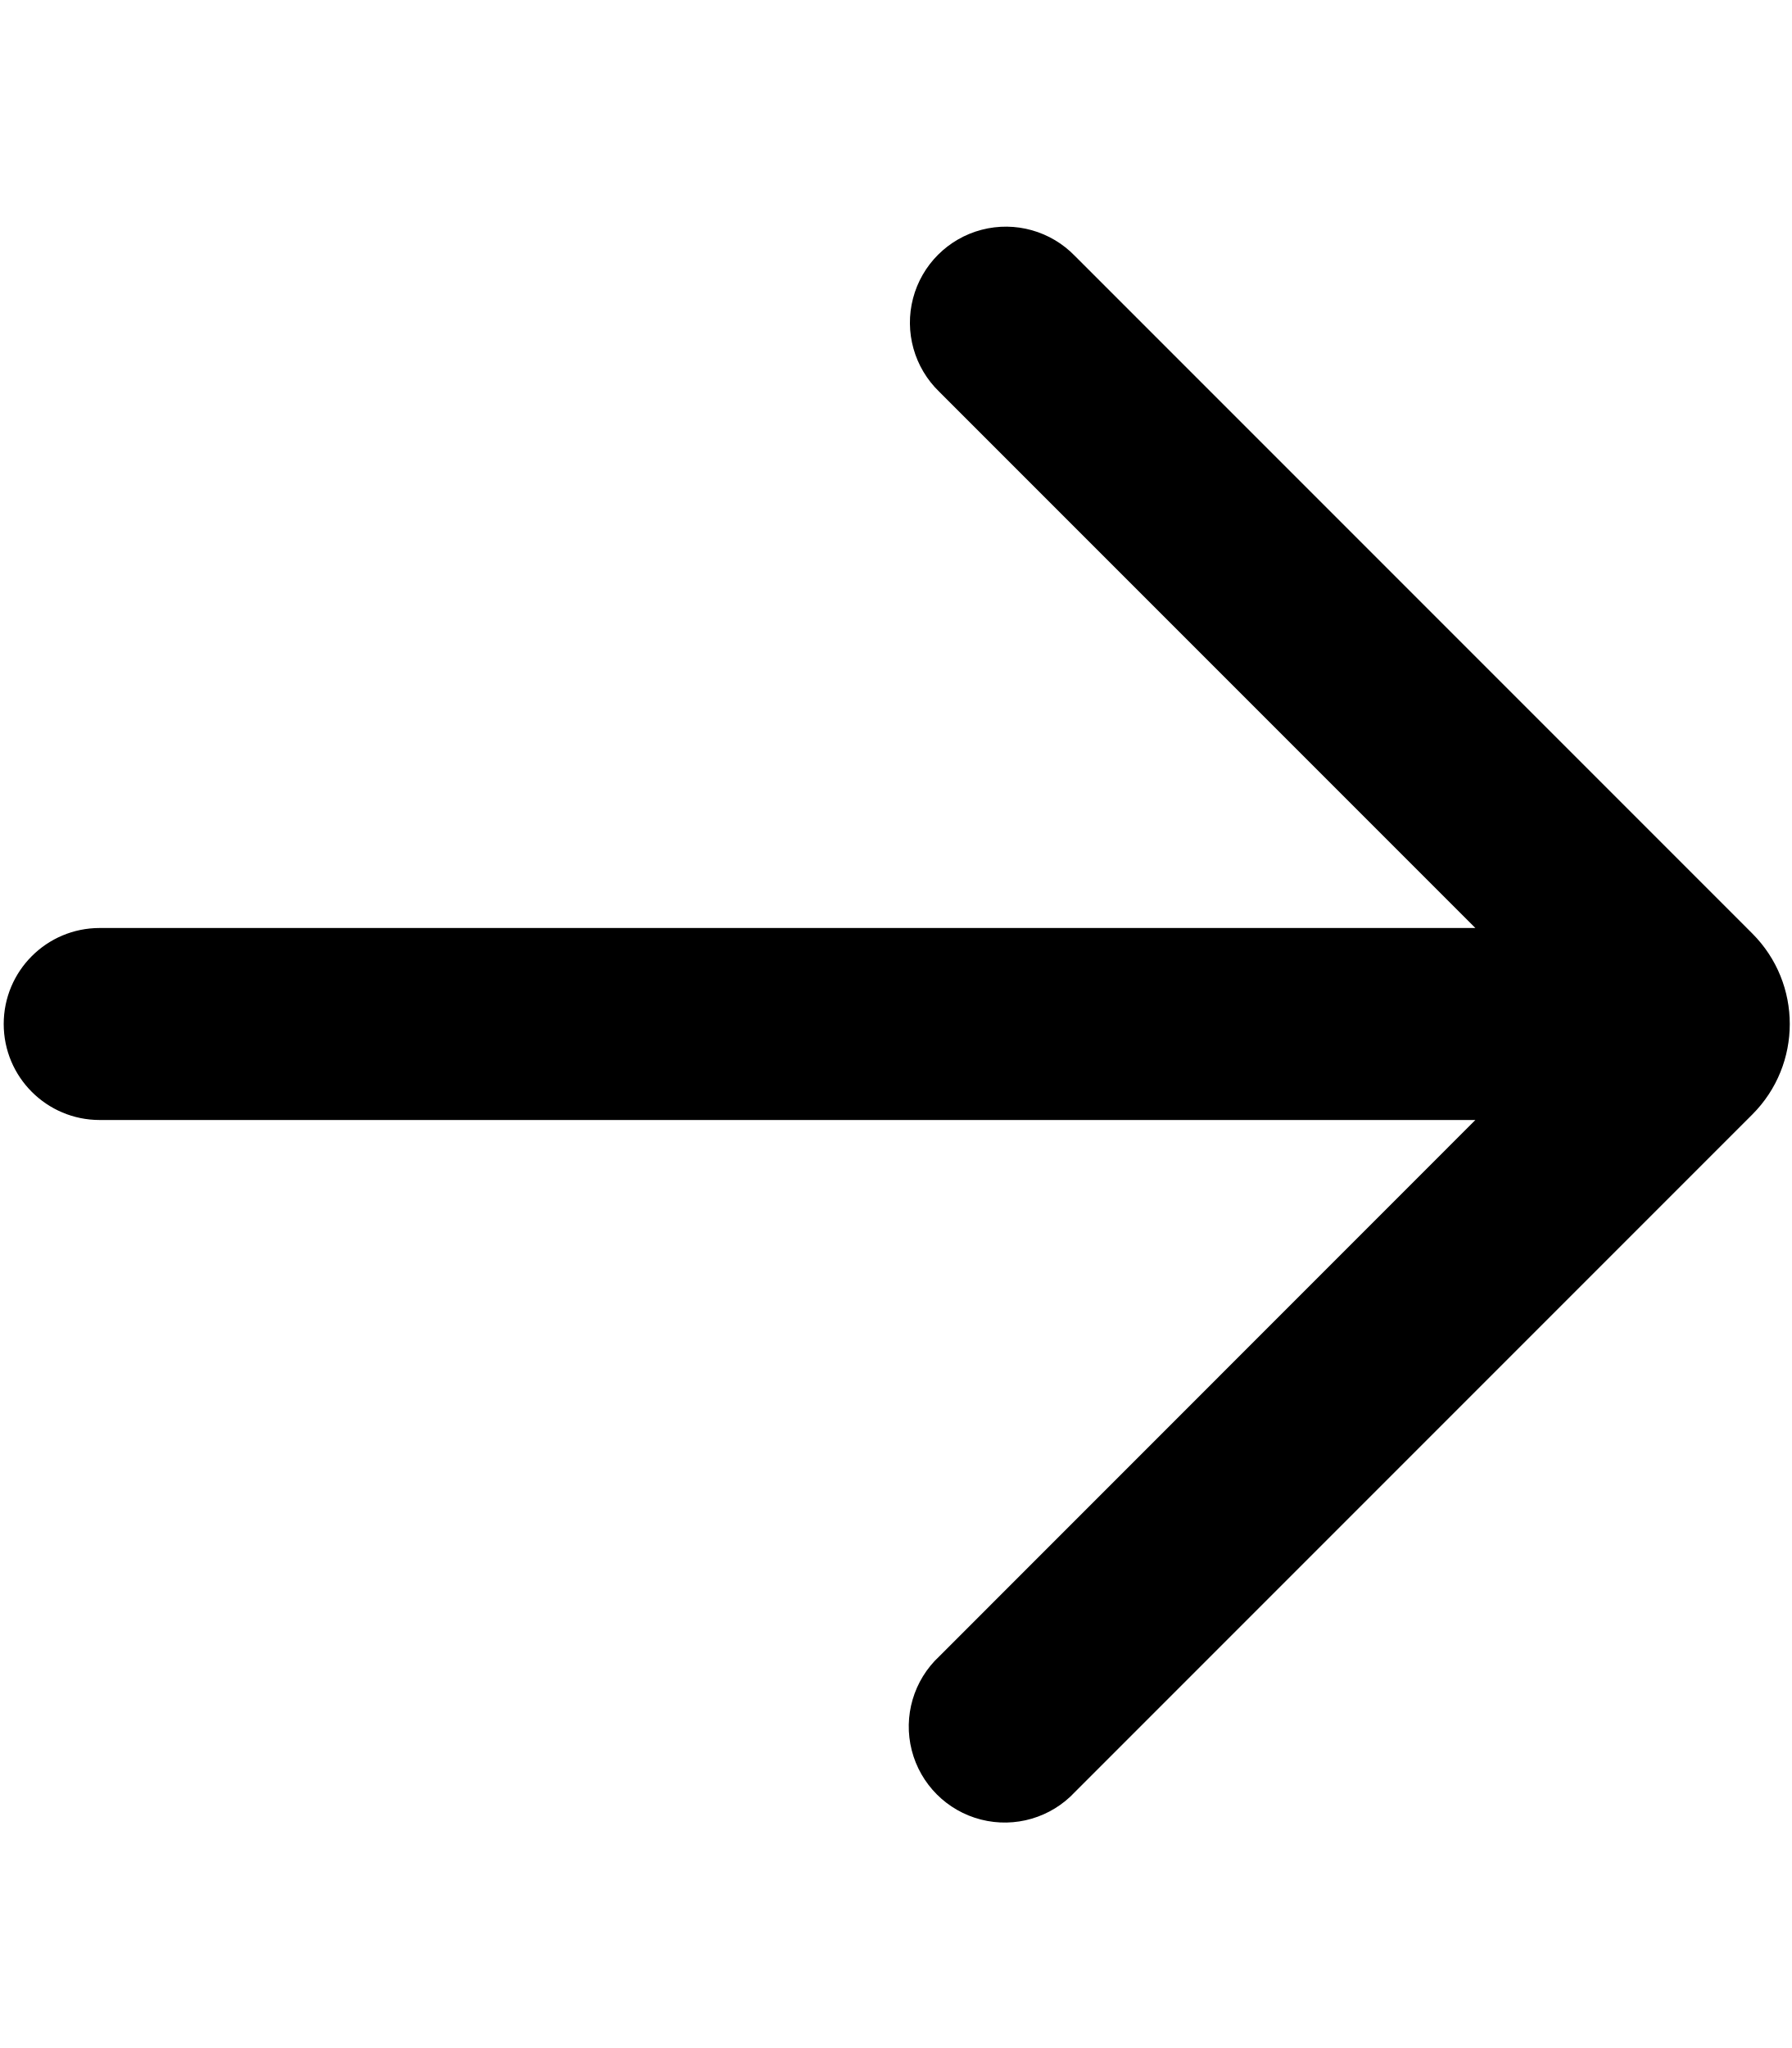
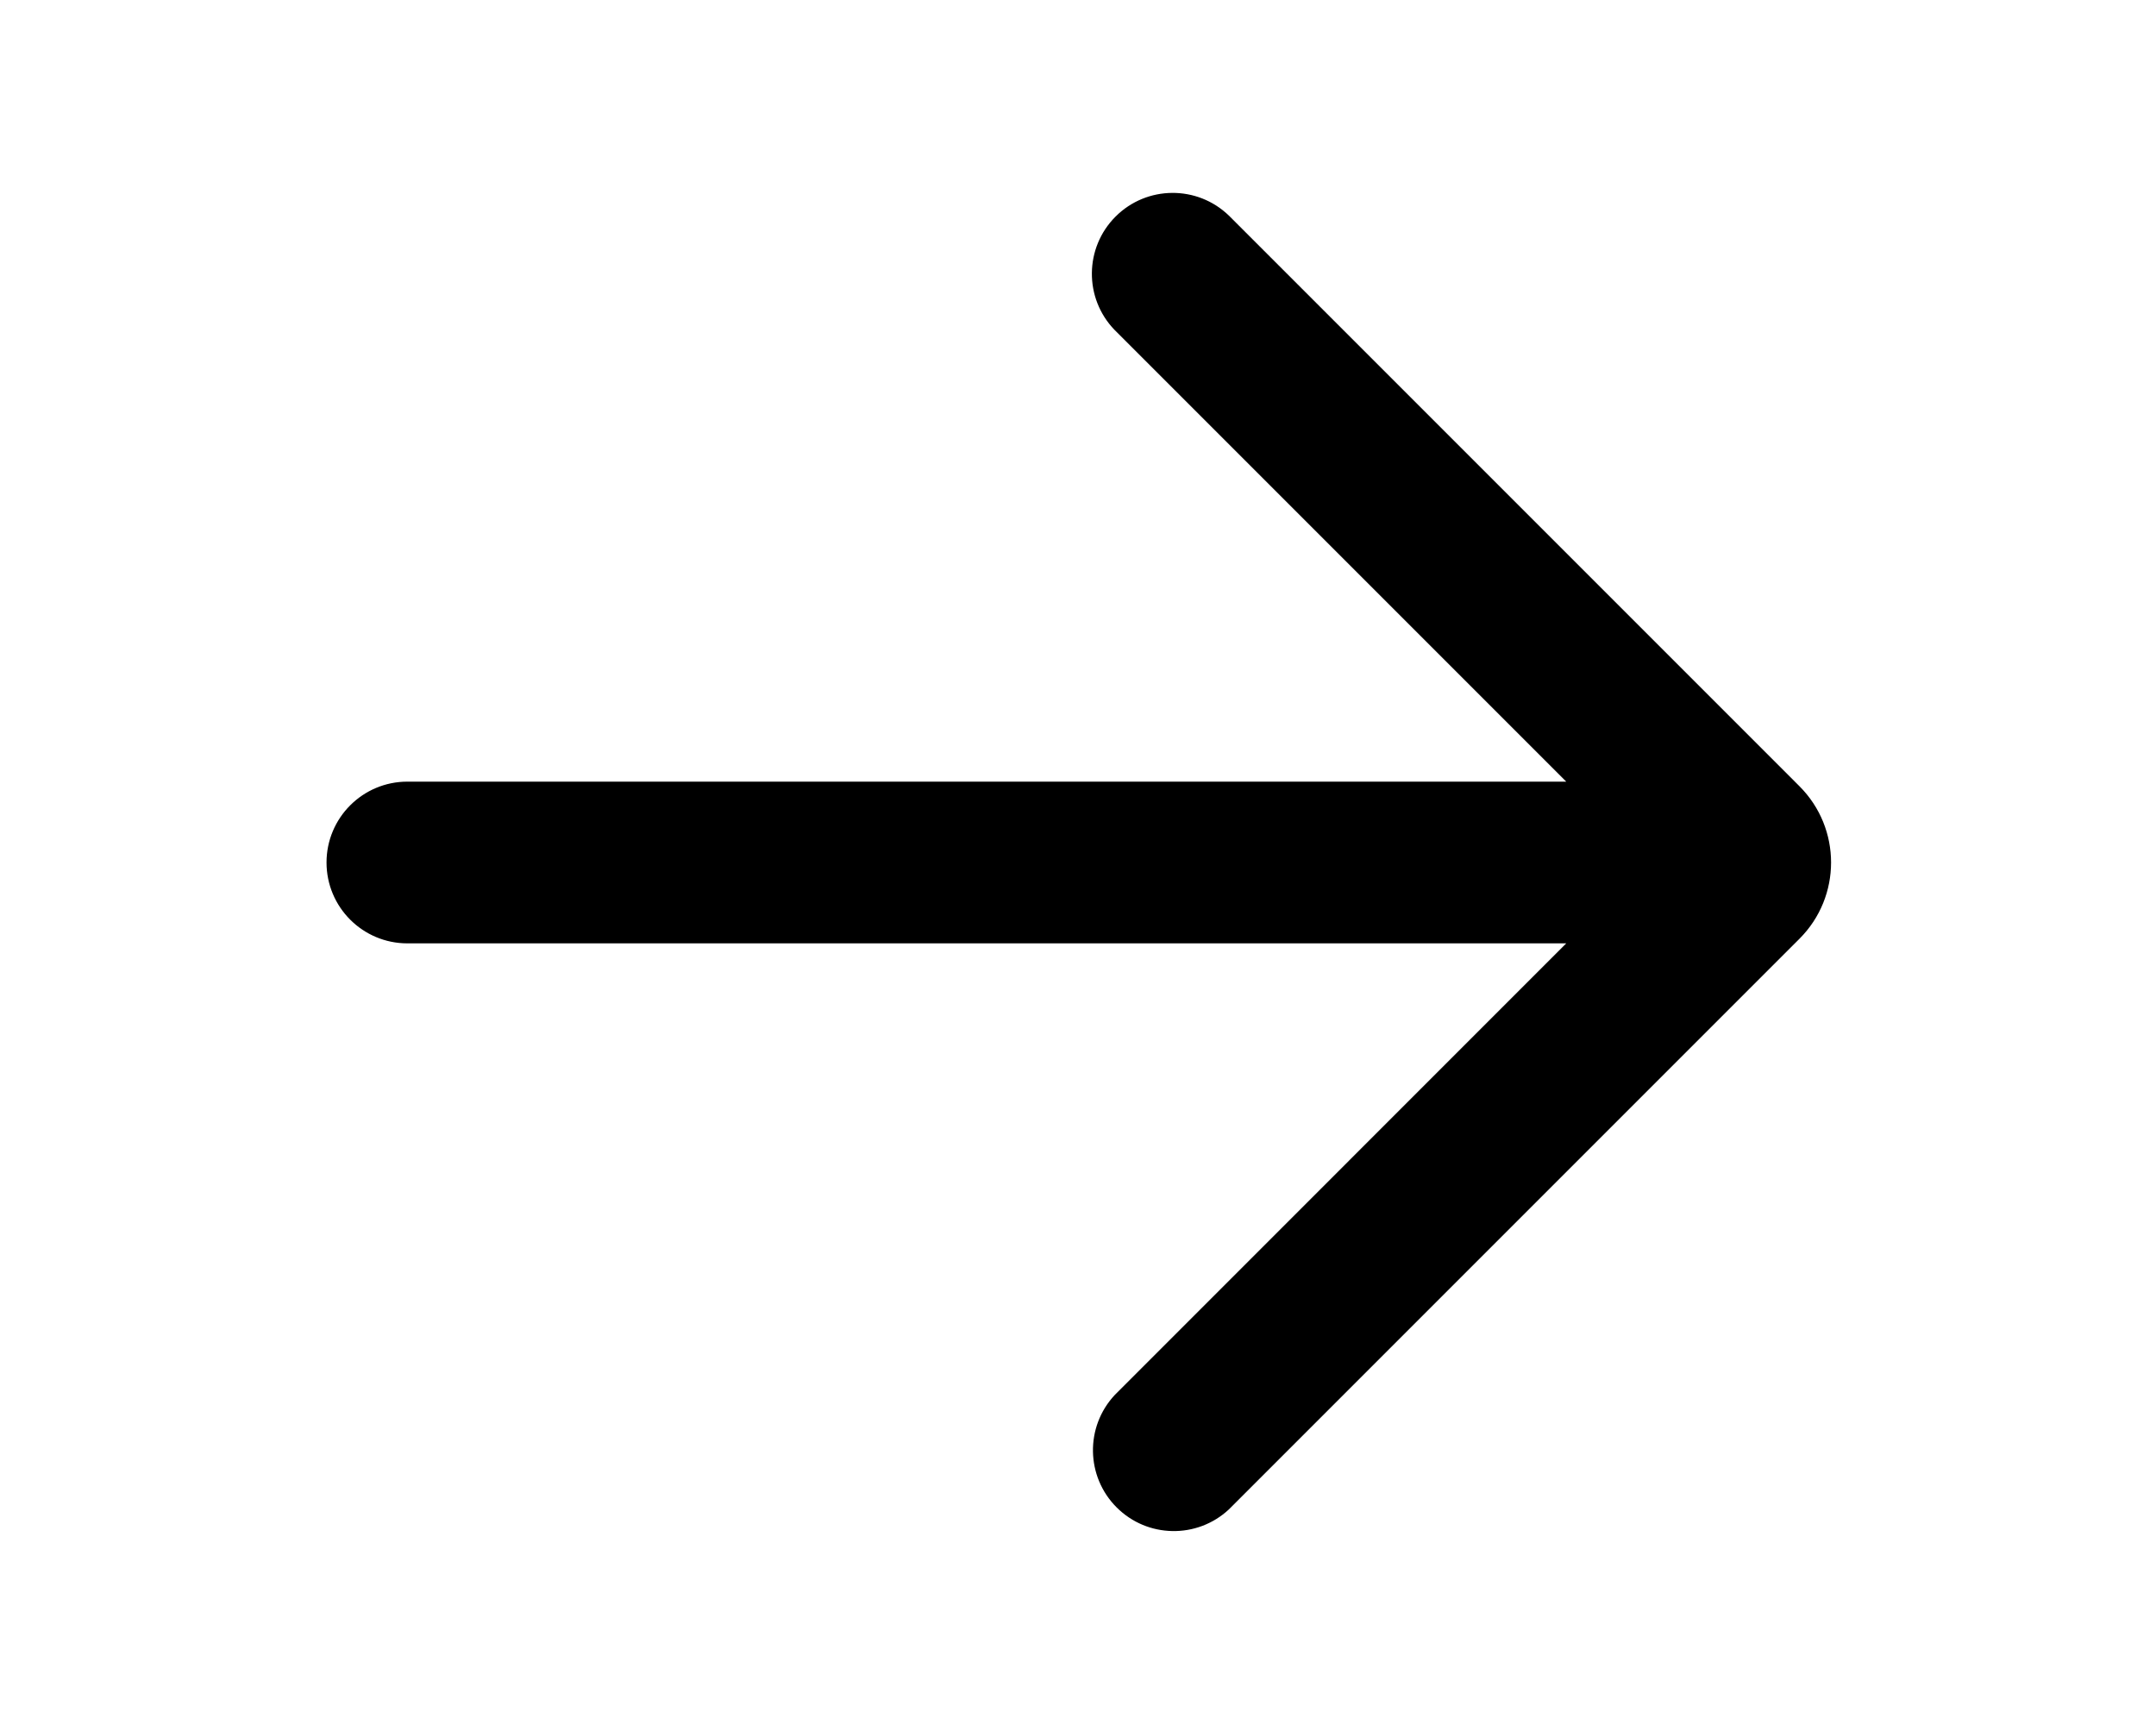
- <svg xmlns="http://www.w3.org/2000/svg" viewBox="0 0 14 16" fill="currentColor">
-   <path fill-rule="evenodd" d="m11.529 7.25-4.19-4.19A.75.75 0 1 1 8.4 2l5.293 5.293a1 1 0 0 1 0 1.414L8.4 14a.75.75 0 1 1-1.06-1.06l4.189-4.19H.779a.75.75 0 1 1 0-1.5h10.75z" />
+ <svg xmlns="http://www.w3.org/2000/svg" viewBox="0 0 20 16" fill="currentColor">
+   <path fill-rule="evenodd" d="m14.529 7.25-4.19-4.19A.75.75 0 0 1 11.4 2l5.293 5.293a1 1 0 0 1 0 1.414L11.4 14a.75.75 0 0 1-1.06-1.06l4.189-4.19H3.779a.75.75 0 1 1 0-1.5h10.75z" />
</svg>
